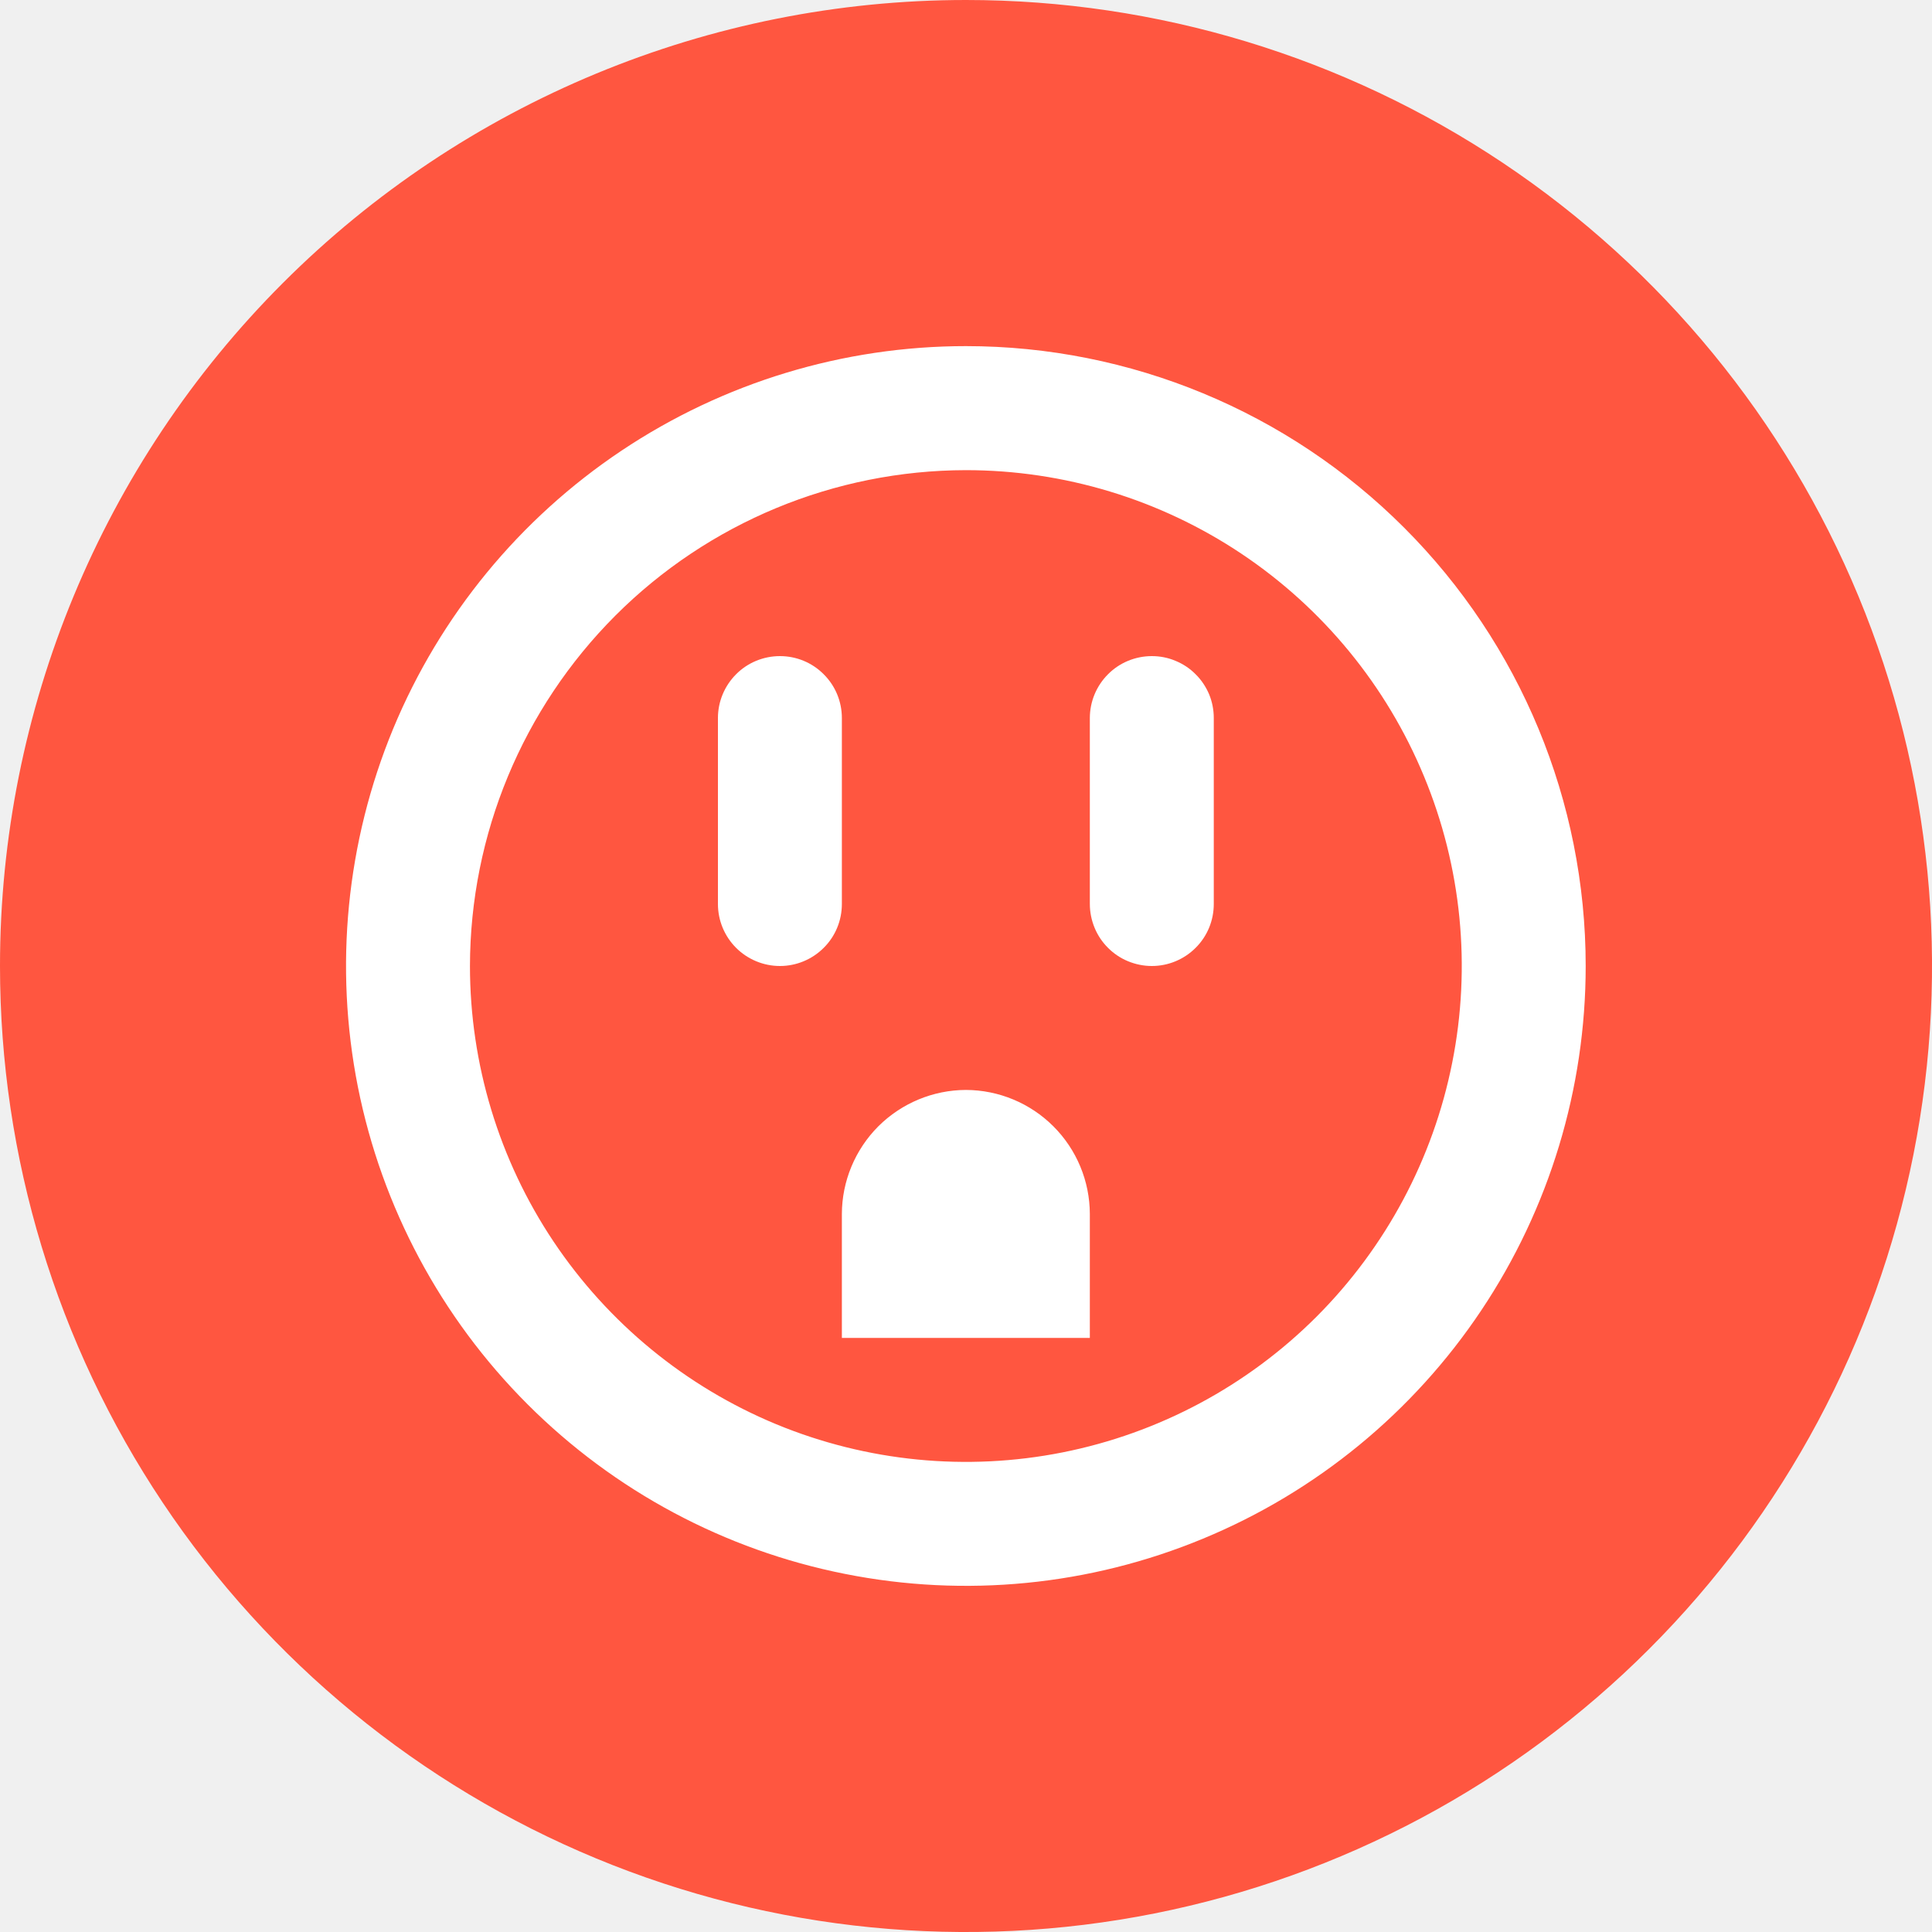
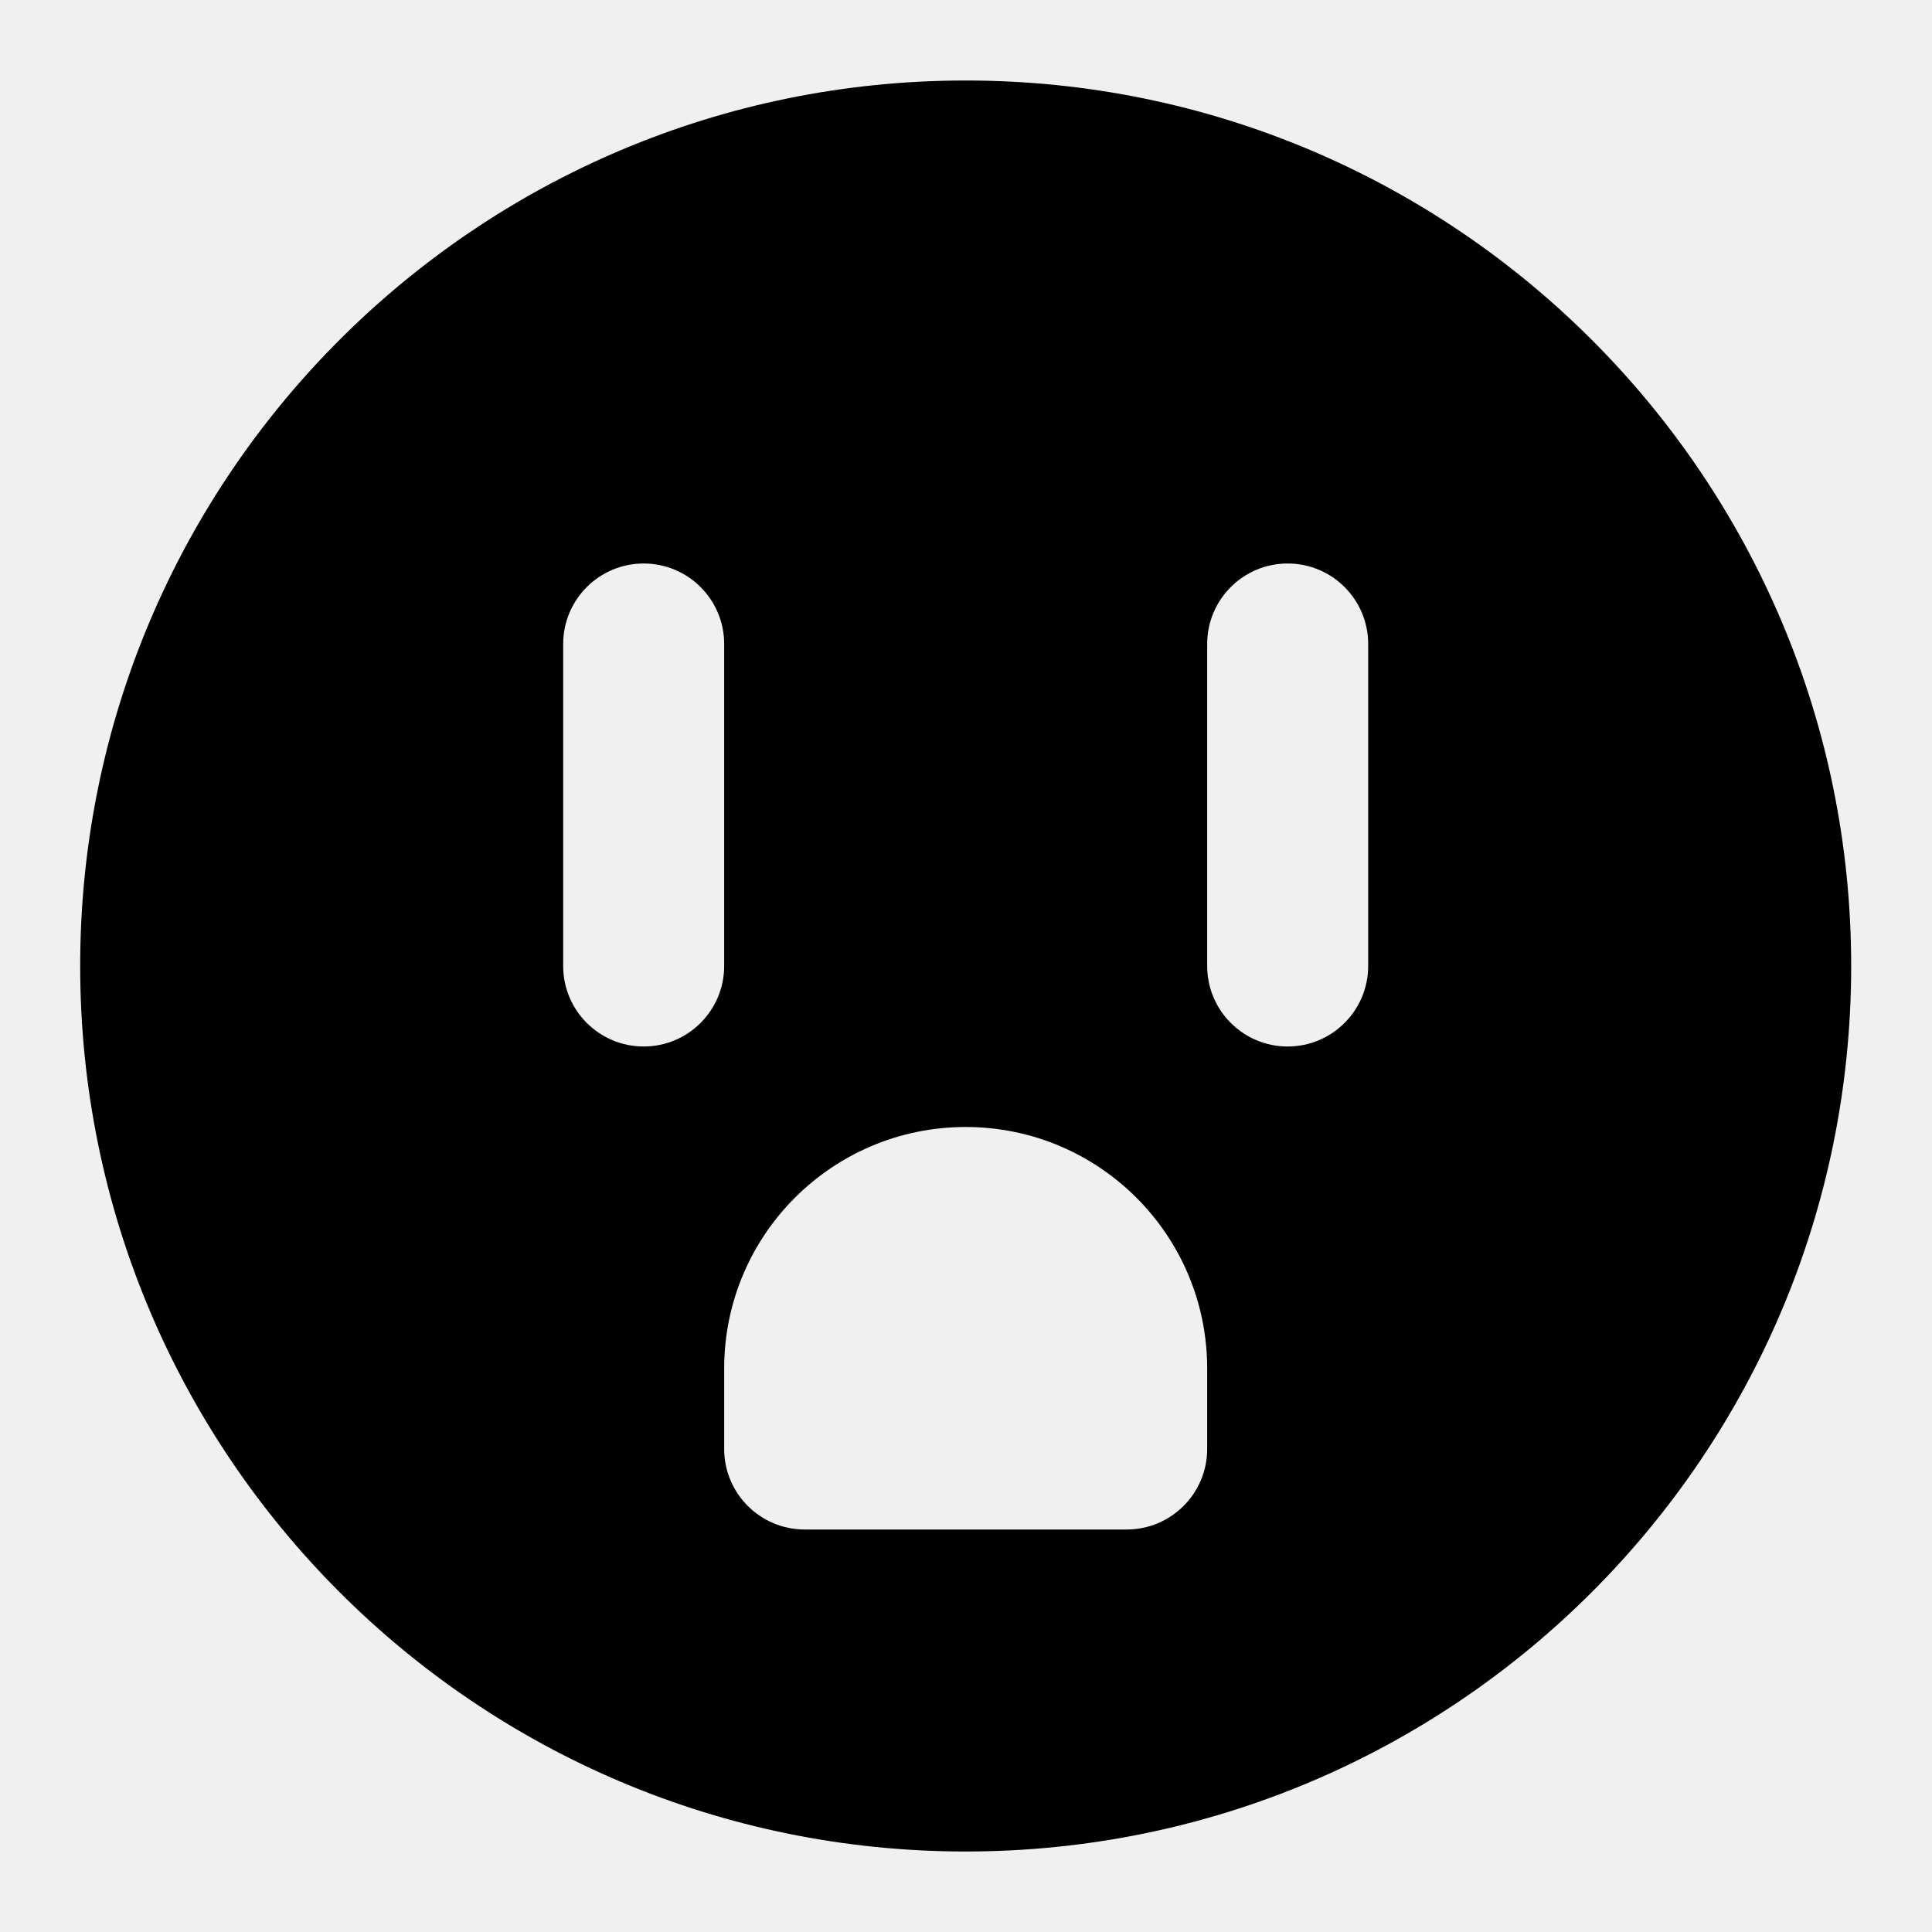
- <svg xmlns="http://www.w3.org/2000/svg" viewBox="0 0 20 20">
-   <path d="M10 0C11.978 0 13.911 0.586 15.556 1.685C17.2 2.784 18.482 4.346 19.239 6.173C19.996 8 20.194 10.011 19.808 11.951C19.422 13.891 18.47 15.672 17.071 17.071C15.672 18.47 13.891 19.422 11.951 19.808C10.011 20.194 8 19.996 6.173 19.239C4.346 18.482 2.784 17.2 1.685 15.556C0.586 13.911 0 11.978 0 10C0 7.348 1.054 4.804 2.929 2.929C4.804 1.054 7.348 0 10 0V0Z" fill="#FF5640" />
-   <path d="M9.999 4.867C11.014 4.867 12.007 5.168 12.851 5.732C13.695 6.296 14.353 7.098 14.741 8.036C15.13 8.974 15.232 10.006 15.033 11.002C14.835 11.997 14.346 12.912 13.629 13.63C12.911 14.348 11.996 14.837 11 15.035C10.004 15.233 8.972 15.131 8.034 14.743C7.096 14.354 6.295 13.696 5.73 12.852C5.166 12.008 4.865 11.015 4.865 10C4.867 8.639 5.409 7.335 6.371 6.372C7.333 5.41 8.638 4.869 9.999 4.867ZM9.999 3.583C8.73 3.583 7.489 3.96 6.434 4.665C5.379 5.37 4.556 6.372 4.07 7.544C3.585 8.717 3.458 10.007 3.705 11.252C3.953 12.497 4.564 13.64 5.461 14.537C6.359 15.435 7.502 16.046 8.747 16.293C9.992 16.541 11.282 16.414 12.454 15.928C13.627 15.443 14.629 14.62 15.334 13.565C16.039 12.51 16.415 11.269 16.415 10C16.415 8.298 15.739 6.666 14.536 5.463C13.333 4.259 11.7 3.583 9.999 3.583ZM8.715 9.358V7.433C8.715 7.263 8.648 7.1 8.527 6.98C8.407 6.859 8.244 6.792 8.074 6.792C7.904 6.792 7.74 6.859 7.62 6.98C7.5 7.1 7.432 7.263 7.432 7.433V9.358C7.432 9.529 7.5 9.692 7.62 9.812C7.74 9.932 7.904 10 8.074 10C8.244 10 8.407 9.932 8.527 9.812C8.648 9.692 8.715 9.529 8.715 9.358ZM12.565 9.358V7.433C12.565 7.349 12.549 7.266 12.517 7.188C12.484 7.11 12.437 7.039 12.377 6.98C12.318 6.92 12.247 6.873 12.169 6.841C12.091 6.808 12.008 6.792 11.924 6.792C11.754 6.792 11.59 6.859 11.47 6.98C11.35 7.1 11.282 7.263 11.282 7.433V9.358C11.282 9.443 11.299 9.526 11.331 9.604C11.363 9.682 11.41 9.752 11.47 9.812C11.53 9.872 11.6 9.919 11.678 9.951C11.756 9.983 11.839 10 11.924 10C12.094 10 12.257 9.932 12.377 9.812C12.498 9.692 12.565 9.529 12.565 9.358ZM11.282 12.567C11.281 12.227 11.146 11.901 10.905 11.66C10.665 11.42 10.339 11.284 9.999 11.283C9.659 11.284 9.333 11.42 9.092 11.66C8.852 11.901 8.716 12.227 8.715 12.567V13.85H11.282V12.567Z" fill="white" />
+ <svg xmlns="http://www.w3.org/2000/svg" viewBox="0 0 24 24">
+   <path fill-rule="evenodd" clip-rule="evenodd" d="M11.996 23C18.071 23 22.996 18.075 22.996 12C22.996 5.925 18.071 1 11.996 1C5.921 1 0.996 5.925 0.996 12C0.996 18.075 5.921 23 11.996 23ZM7.996 7C8.548 7 8.996 7.448 8.996 8V12C8.996 12.552 8.548 13 7.996 13C7.444 13 6.996 12.552 6.996 12V8C6.996 7.448 7.444 7 7.996 7ZM15.996 7C16.548 7 16.996 7.448 16.996 8V12C16.996 12.552 16.548 13 15.996 13C15.444 13 14.996 12.552 14.996 12V8C14.996 7.448 15.444 7 15.996 7ZM8.996 17C8.996 15.343 10.339 14 11.996 14C13.653 14 14.996 15.343 14.996 17V18C14.996 18.552 14.548 19 13.996 19H9.996C9.444 19 8.996 18.552 8.996 18V17Z" />
</svg>
